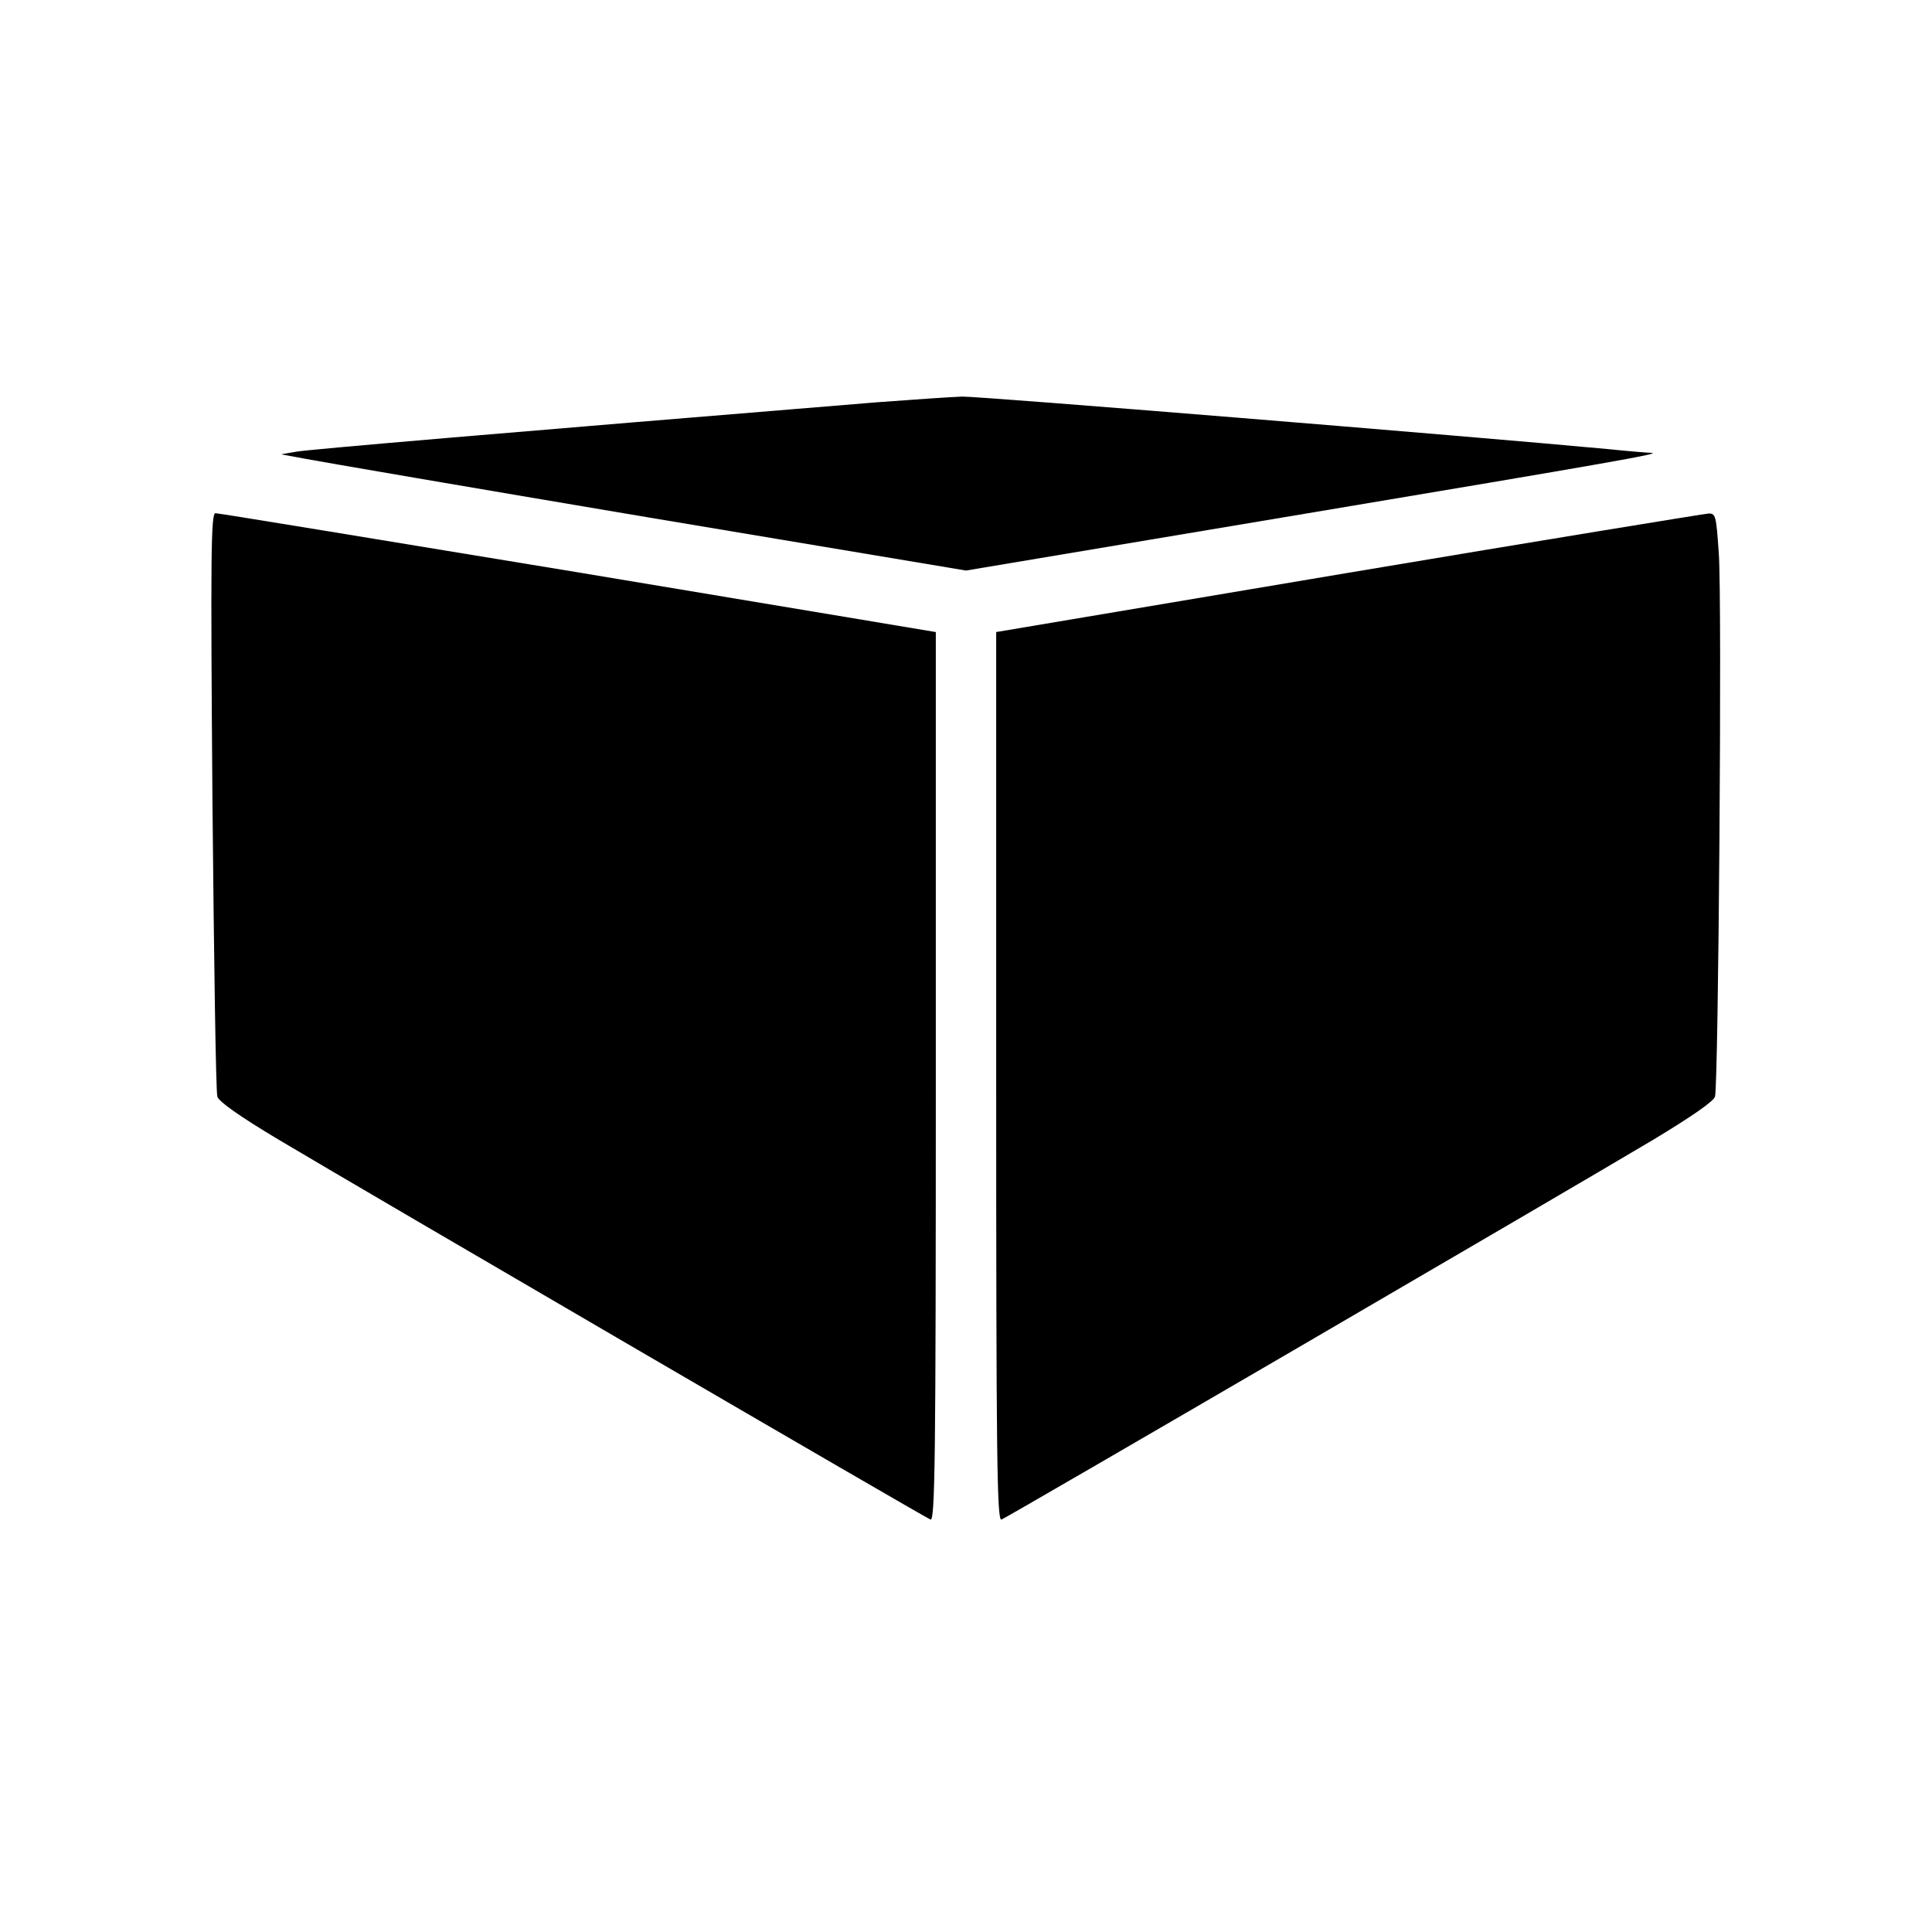
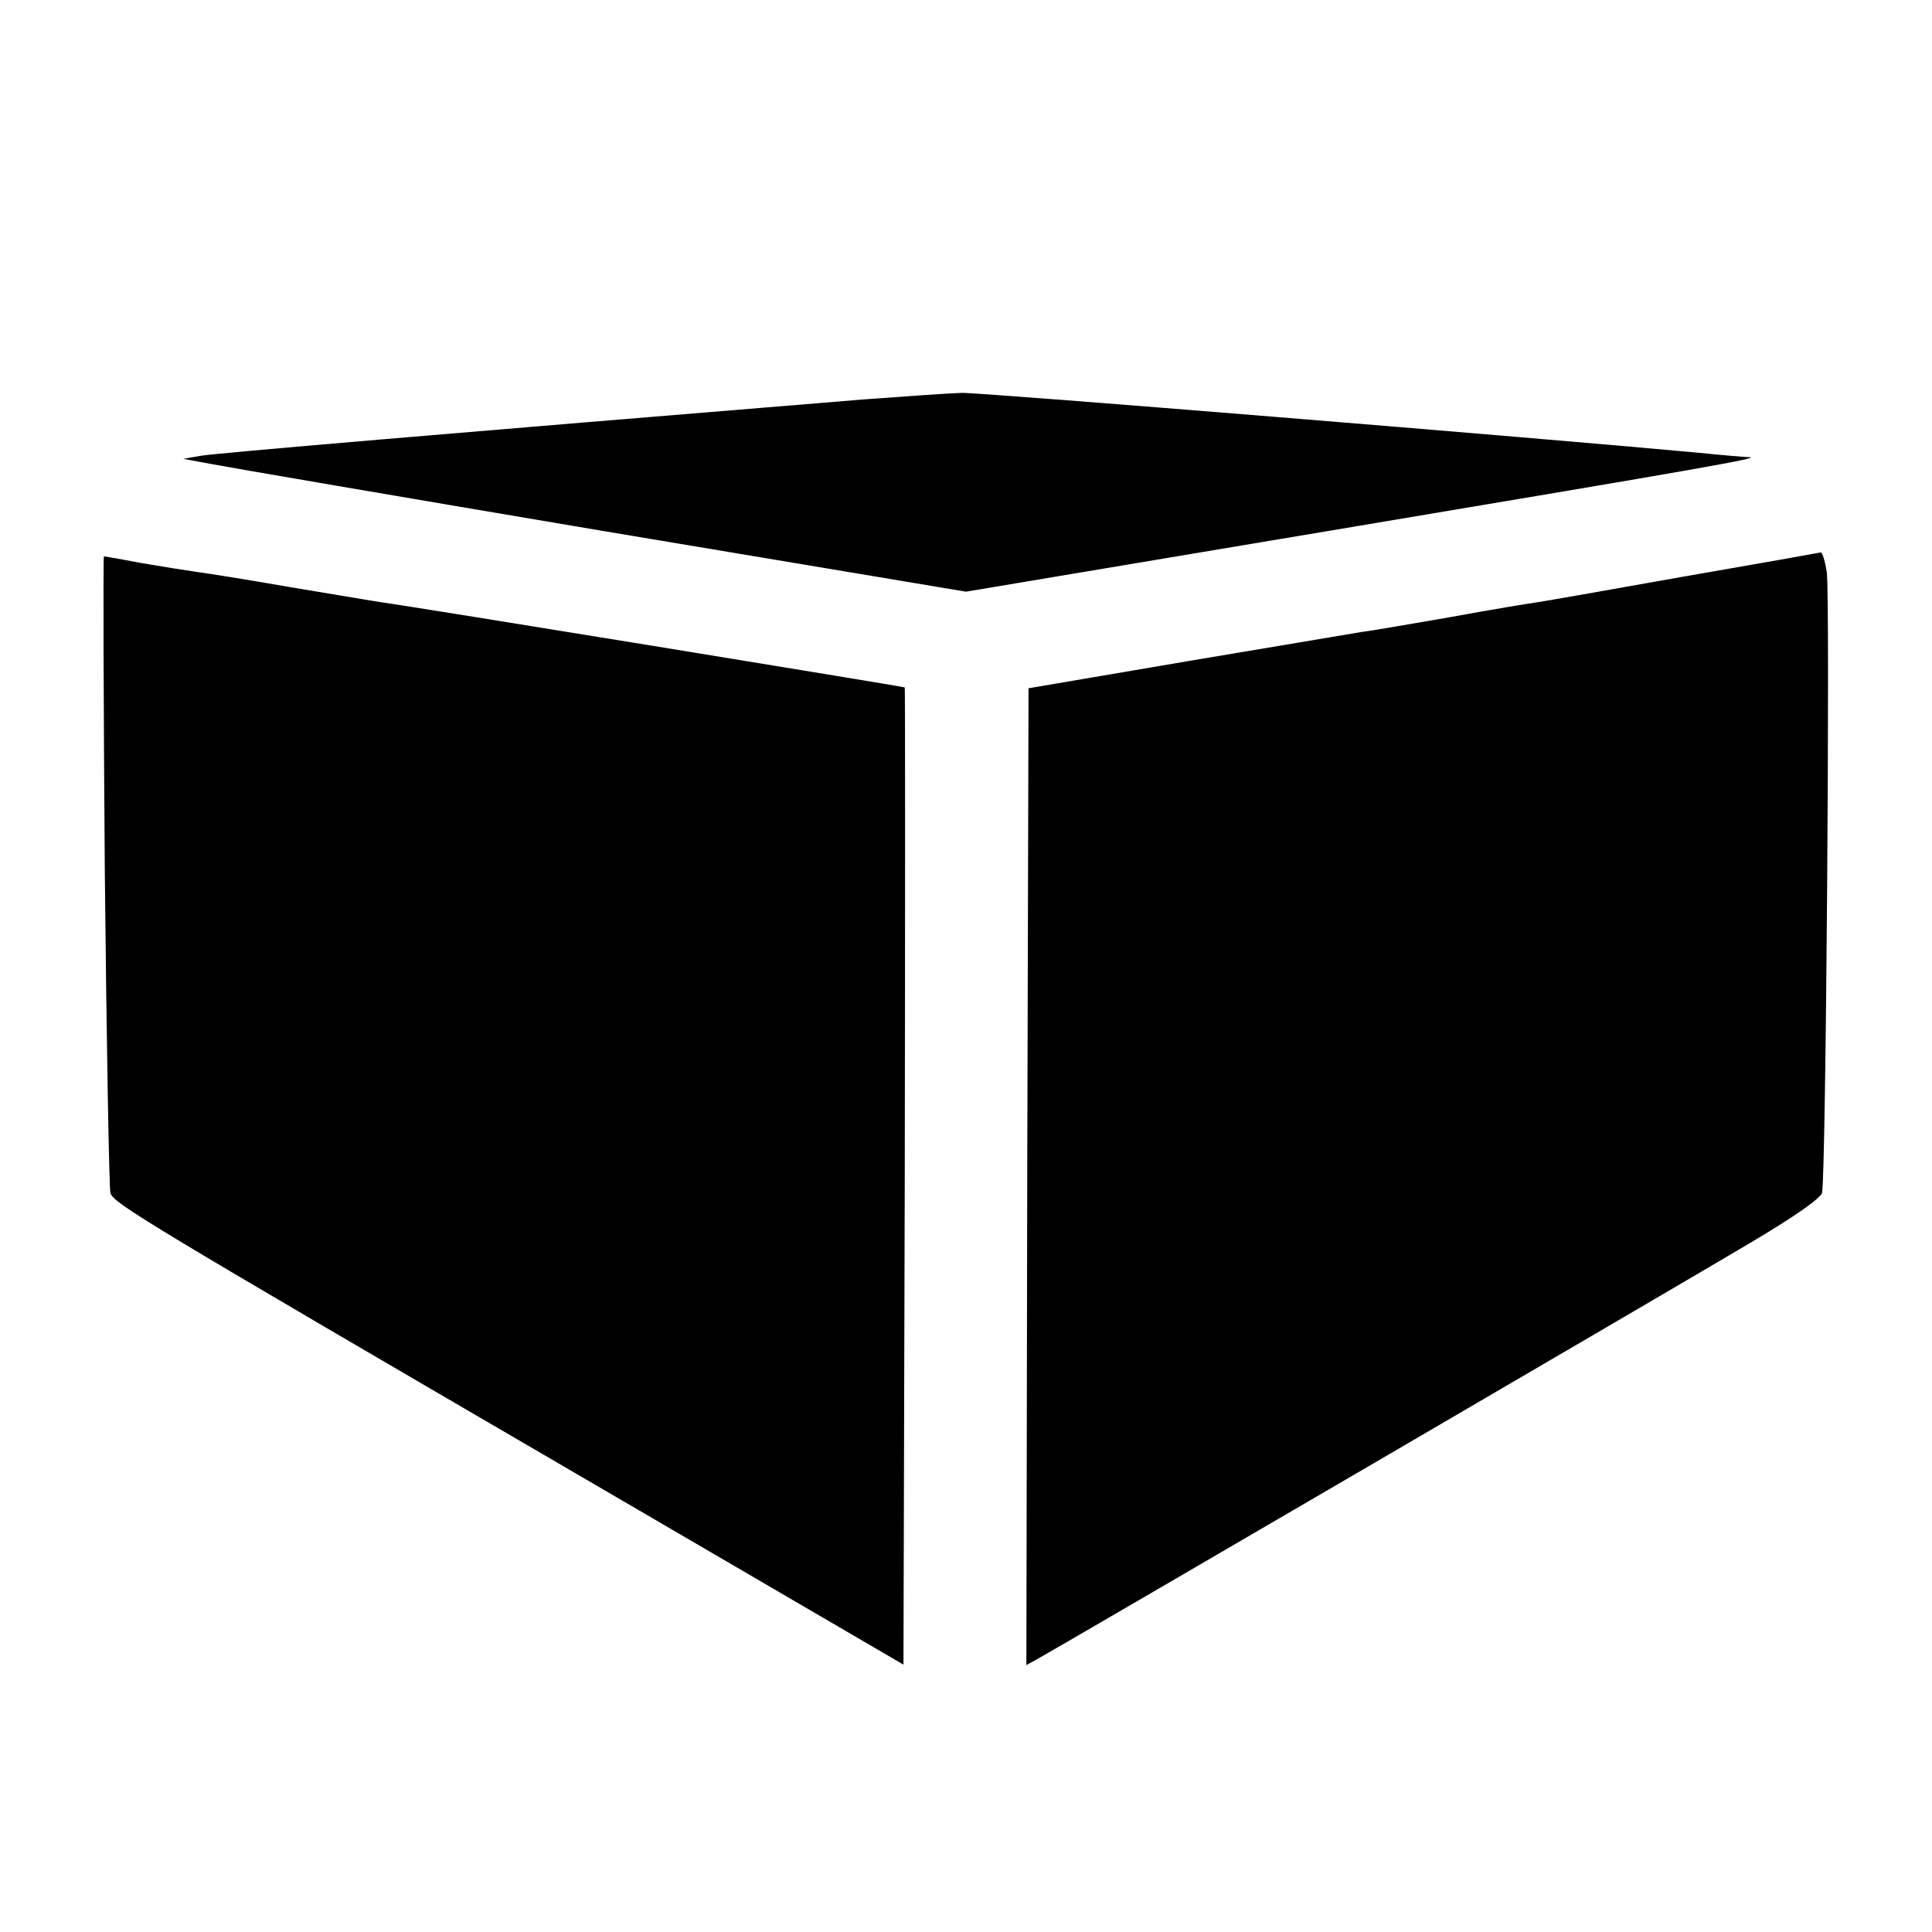
- <svg xmlns="http://www.w3.org/2000/svg" version="1.0" width="512pt" height="512pt" viewBox="0 0 512 512" preserveAspectRatio="xMidYMid meet">
-   <g transform="translate(0,512) scale(0.1,-0.1)" fill="#000000" stroke="none">
-     <path d="M2325 4054 c-977 -80 -1507 -125 -1540 -131 l-40 -7 65 -12 c36 -7 444 -77 907 -155 l843 -141 907 152 c794 133 949 160 907 160 -5 0 -56 4 -114 10 -377 35 -1664 140 -1710 139 -30 -1 -131 -8 -225 -15z" />
-     <path d="M563 2998 c4 -420 9 -772 13 -784 3 -13 60 -53 162 -114 245 -146 1712 -1001 1728 -1007 12 -4 14 160 14 1173 l0 1179 -947 158 c-522 86 -954 157 -962 157 -12 0 -13 -109 -8 -762z" />
-     <path d="M3573 3602 l-933 -157 0 -1178 c0 -1014 2 -1178 14 -1174 16 6 1483 861 1728 1007 101 61 159 101 163 114 9 33 19 1319 10 1439 -7 101 -8 107 -28 106 -12 -1 -442 -71 -954 -157z" />
-   </g>
+ <svg xmlns="http://www.w3.org/2000/svg" version="1" width="597.333" height="597.333" viewBox="0 0 448 448">
+   <path d="M200.5 92.6c-97.7 8-150.7 12.5-154 13.1l-4 .7 6.5 1.2c3.6.7 44.4 7.7 90.7 15.5l84.3 14.1 90.7-15.2c79.4-13.3 94.9-16 90.7-16-.5 0-5.6-.4-11.4-1-37.7-3.5-166.4-14-171-13.9-3 .1-13.1.8-22.5 1.5zM391 133.6c-16.8 3-32.2 5.7-34.2 6-2.1.3-11.3 1.8-20.5 3.5-9.3 1.6-18.4 3.2-20.3 3.4-1.9.3-20.1 3.4-40.5 6.8l-37 6.3-.3 113.2-.2 113.3 2.2-1.2c3.9-2.1 149.9-87.3 166-96.9 10.1-6 15.9-10.1 16.3-11.4.9-3.1 1.9-138.3 1.1-143.9-.4-2.6-1-4.6-1.4-4.6-.4.1-14.4 2.6-31.2 5.5zM24.3 201.7c.4 40.1 1 73.7 1.3 74.9.6 2.4 7.6 6.6 111.4 67.1l72.5 42.3.3-113.2c.1-62.2.1-113.2 0-113.4-.3-.2-114.8-18.9-121.8-19.8-1.9-.3-11.4-1.9-21-3.5-9.6-1.7-19.3-3.2-21.5-3.5-2.2-.3-7.8-1.2-12.5-2-4.7-.9-8.7-1.6-8.9-1.6-.2 0-.1 32.7.2 72.7z" />
</svg>
